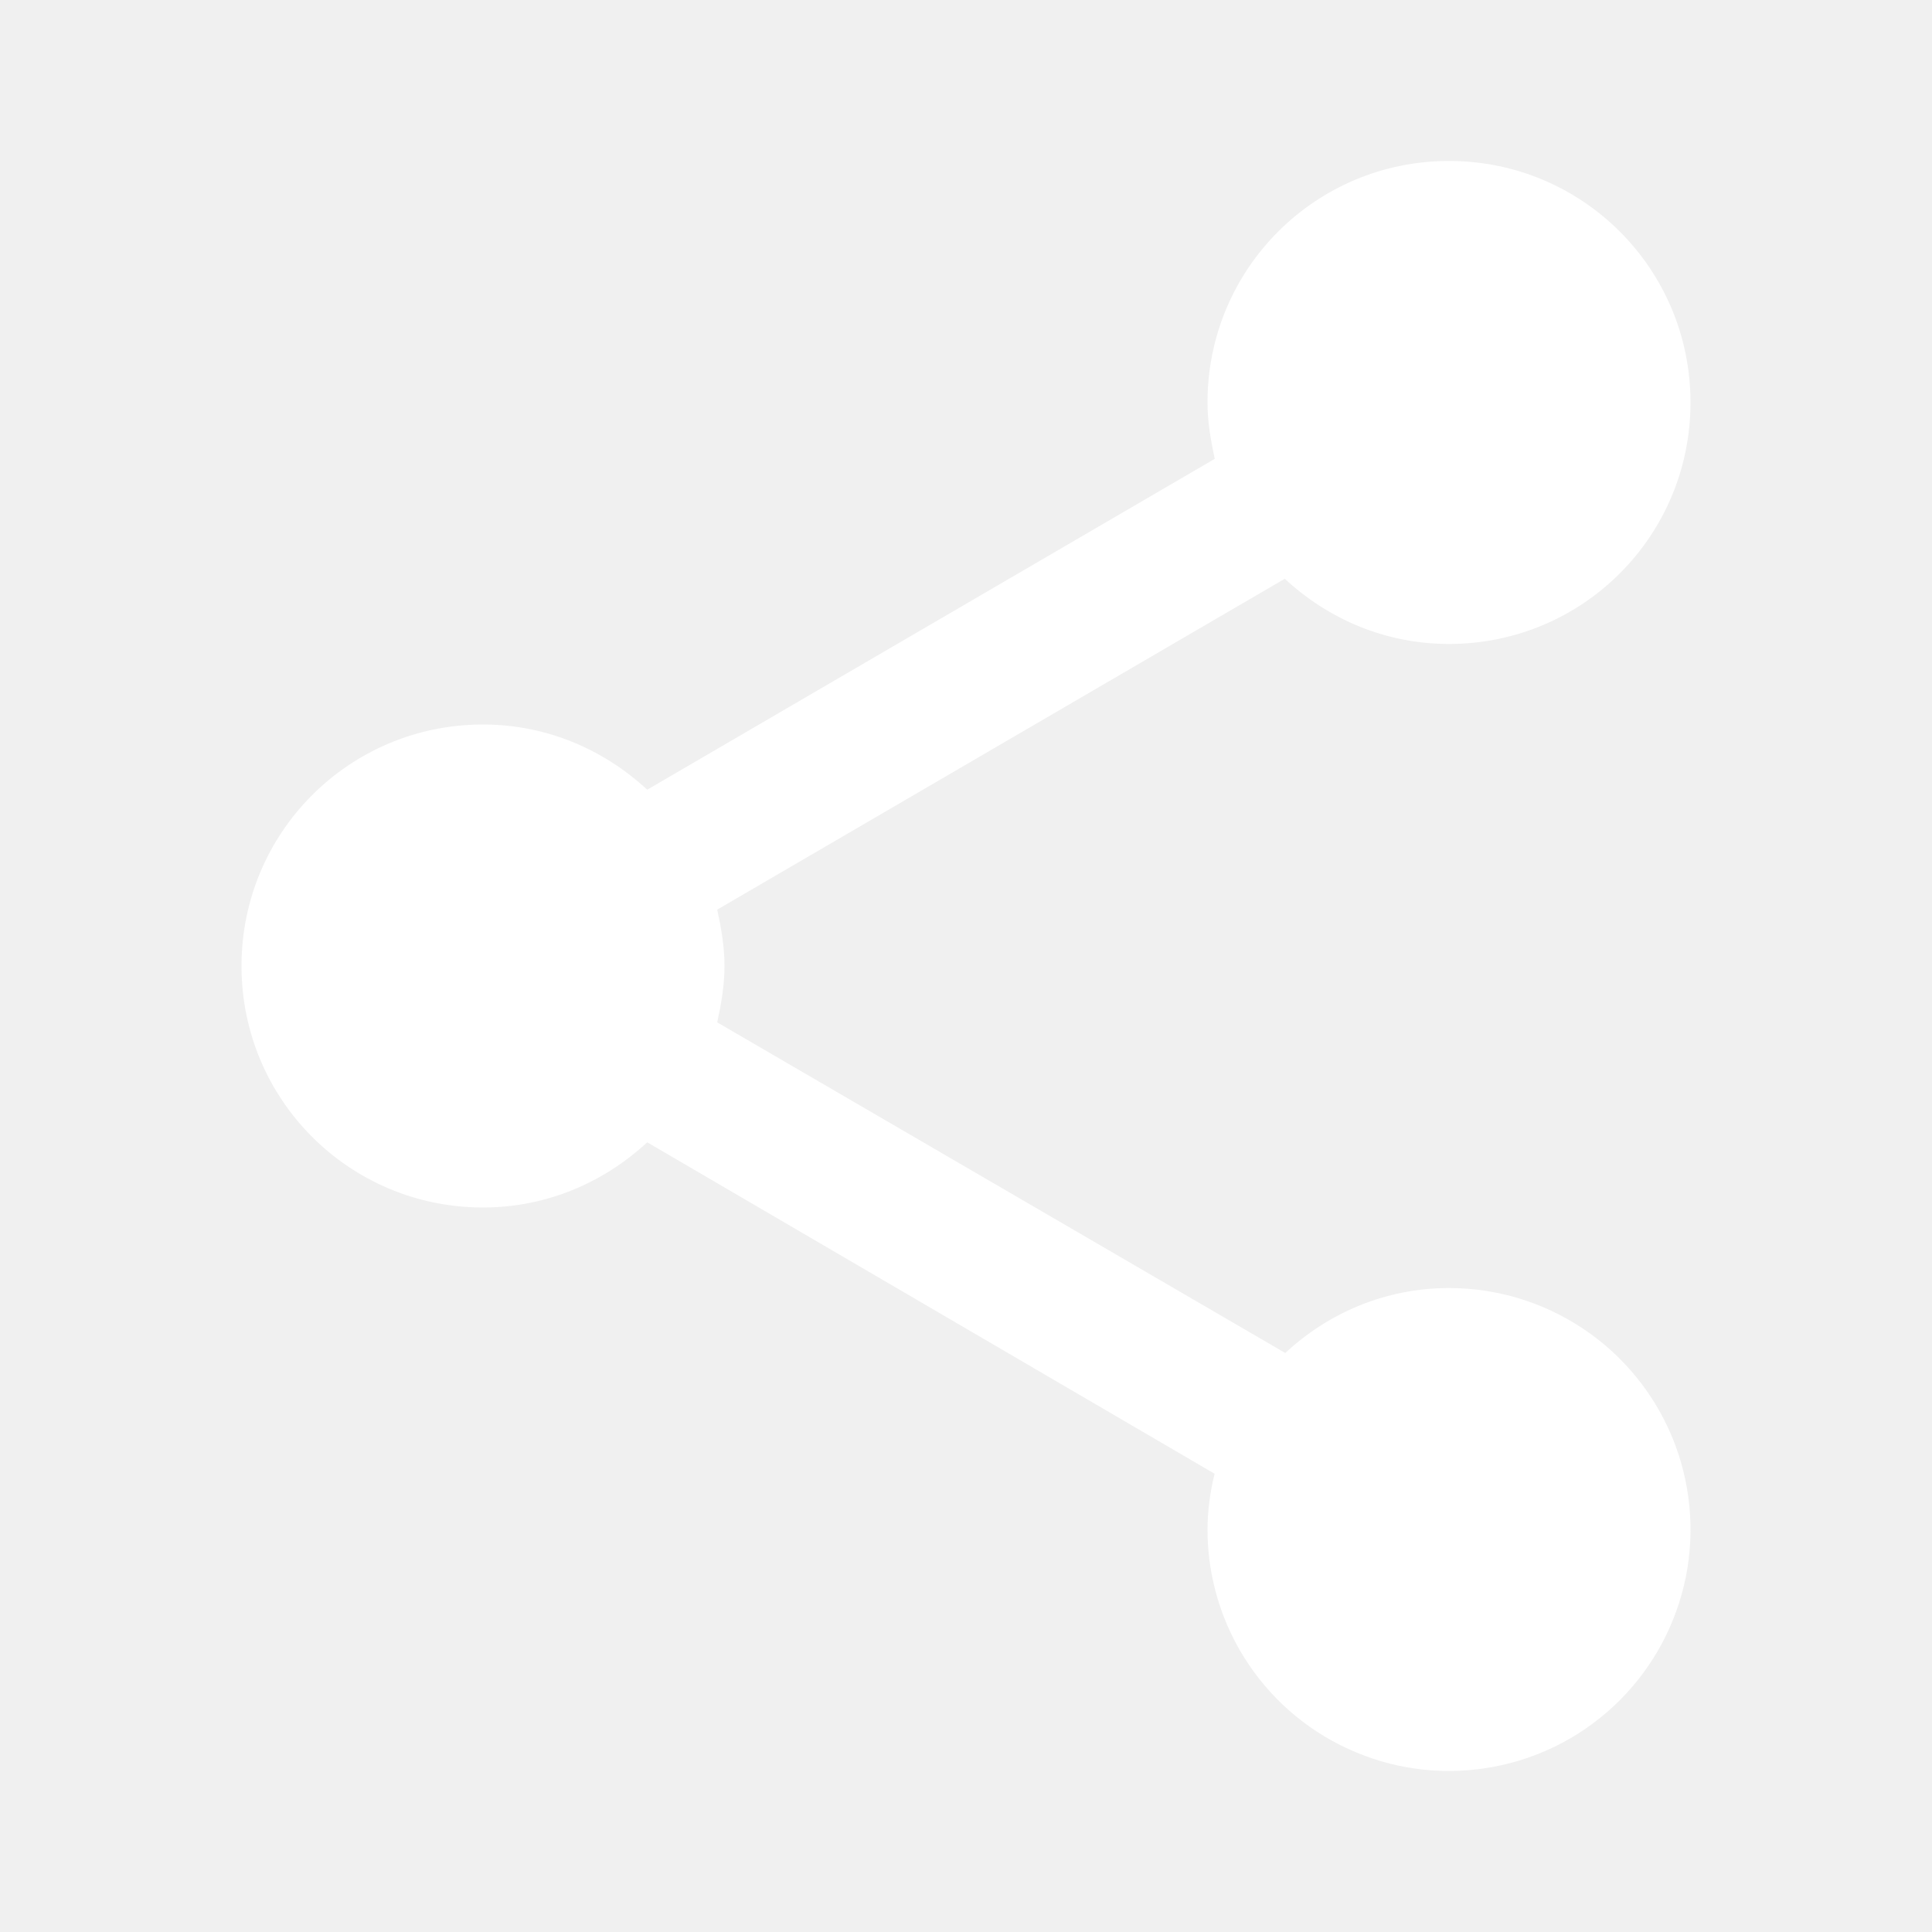
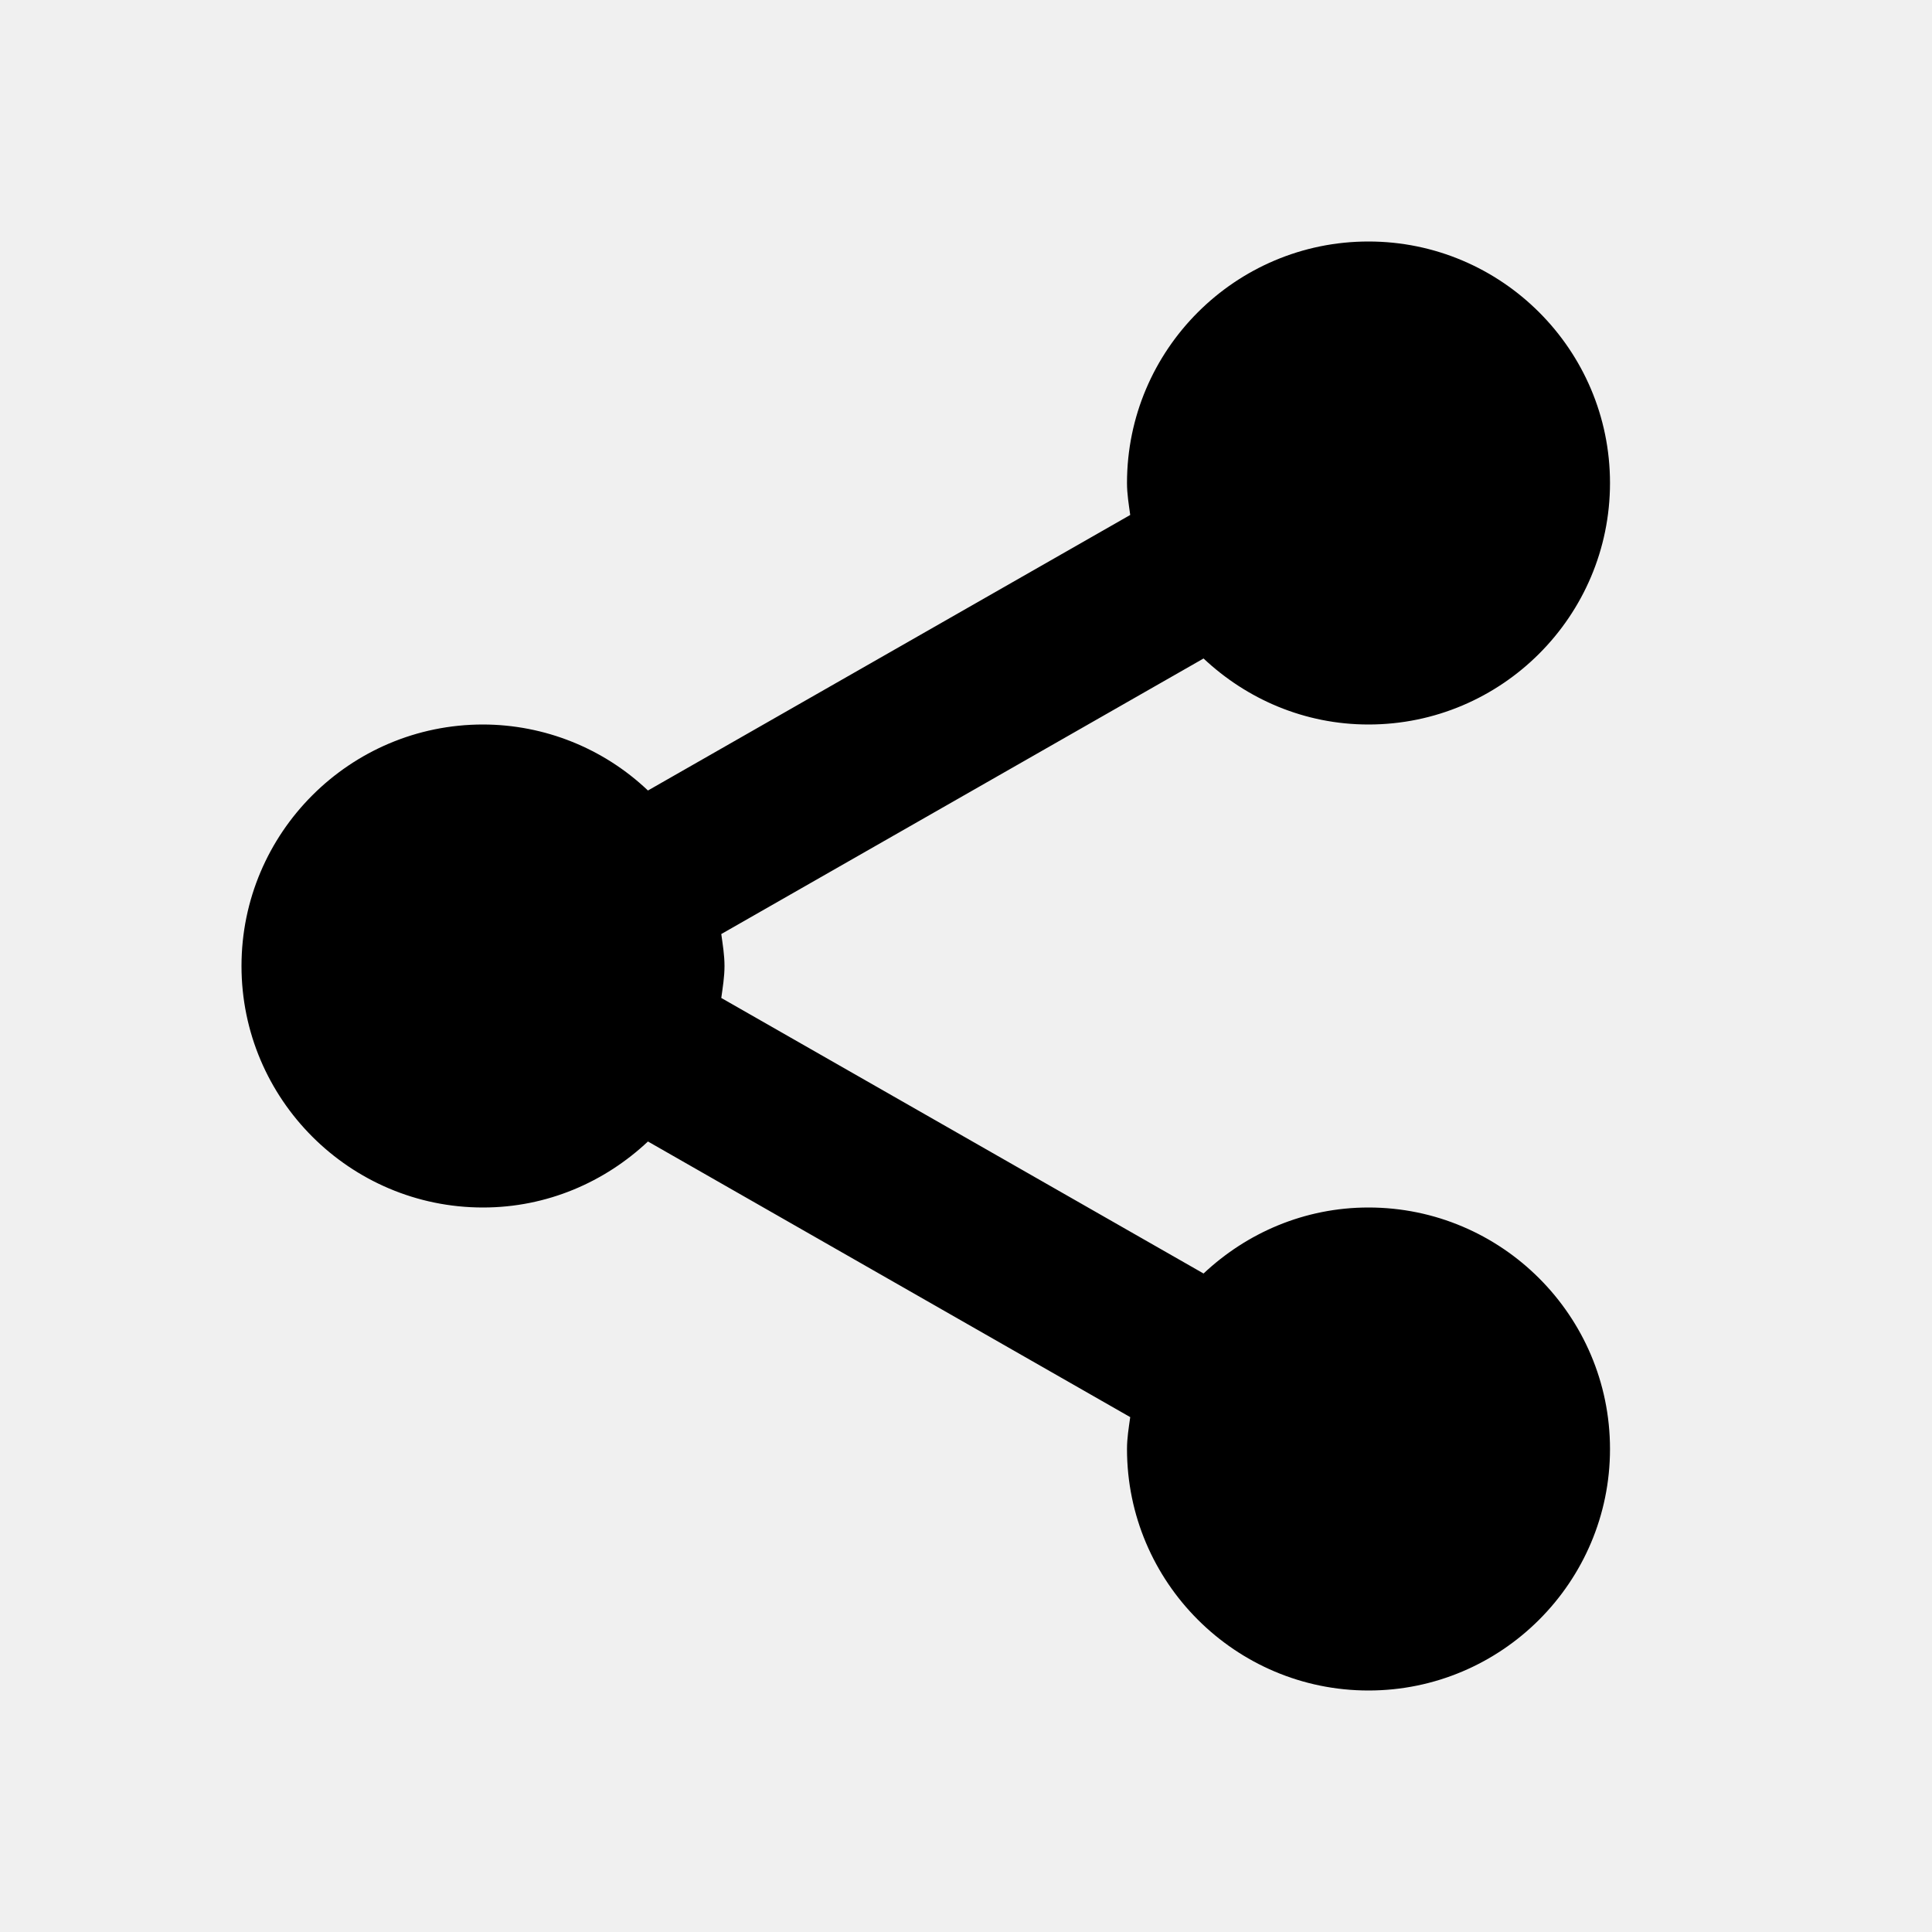
- <svg xmlns="http://www.w3.org/2000/svg" width="16" height="16" viewBox="0 0 16 16" fill="none">
-   <g id="gridicons:share">
-     <path id="Vector" d="M12 10.667C11.475 10.667 11 10.873 10.644 11.205L5.94 8.467C5.973 8.313 6 8.16 6 8C6 7.84 5.973 7.687 5.94 7.533L10.64 4.793C11 5.127 11.473 5.333 12 5.333C13.107 5.333 14 4.44 14 3.333C14 2.227 13.107 1.333 12 1.333C10.893 1.333 10 2.227 10 3.333C10 3.493 10.027 3.647 10.06 3.8L5.36 6.54C5 6.207 4.527 6 4 6C2.893 6 2 6.893 2 8C2 9.107 2.893 10 4 10C4.527 10 5 9.793 5.36 9.46L10.059 12.205C10.021 12.356 10.001 12.511 10 12.667C10 13.062 10.117 13.449 10.337 13.778C10.557 14.107 10.869 14.363 11.235 14.514C11.6 14.666 12.002 14.705 12.39 14.628C12.778 14.551 13.134 14.361 13.414 14.081C13.694 13.801 13.884 13.445 13.962 13.057C14.039 12.669 13.999 12.267 13.848 11.901C13.696 11.536 13.44 11.223 13.111 11.004C12.782 10.784 12.396 10.667 12 10.667Z" fill="white" />
-   </g>
+ <svg xmlns="http://www.w3.org/2000/svg" width="24" height="24" viewBox="0 0 24 24">
+   <path d="M3 12c0 1.654 1.346 3 3 3 .794 0 1.512-.315 2.049-.82l5.991 3.424c-.018.13-.04.26-.04.396 0 1.654 1.346 3 3 3s3-1.346 3-3-1.346-3-3-3c-.794 0-1.512.315-2.049.82L8.96 12.397c.018-.131.04-.261.04-.397s-.022-.266-.04-.397l5.991-3.423c.537.505 1.255.82 2.049.82 1.654 0 3-1.346 3-3s-1.346-3-3-3-3 1.346-3 3c0 .136.022.266.04.397L8.049 9.82A2.982 2.982 0 0 0 6 9c-1.654 0-3 1.346-3 3z" />
</svg>
